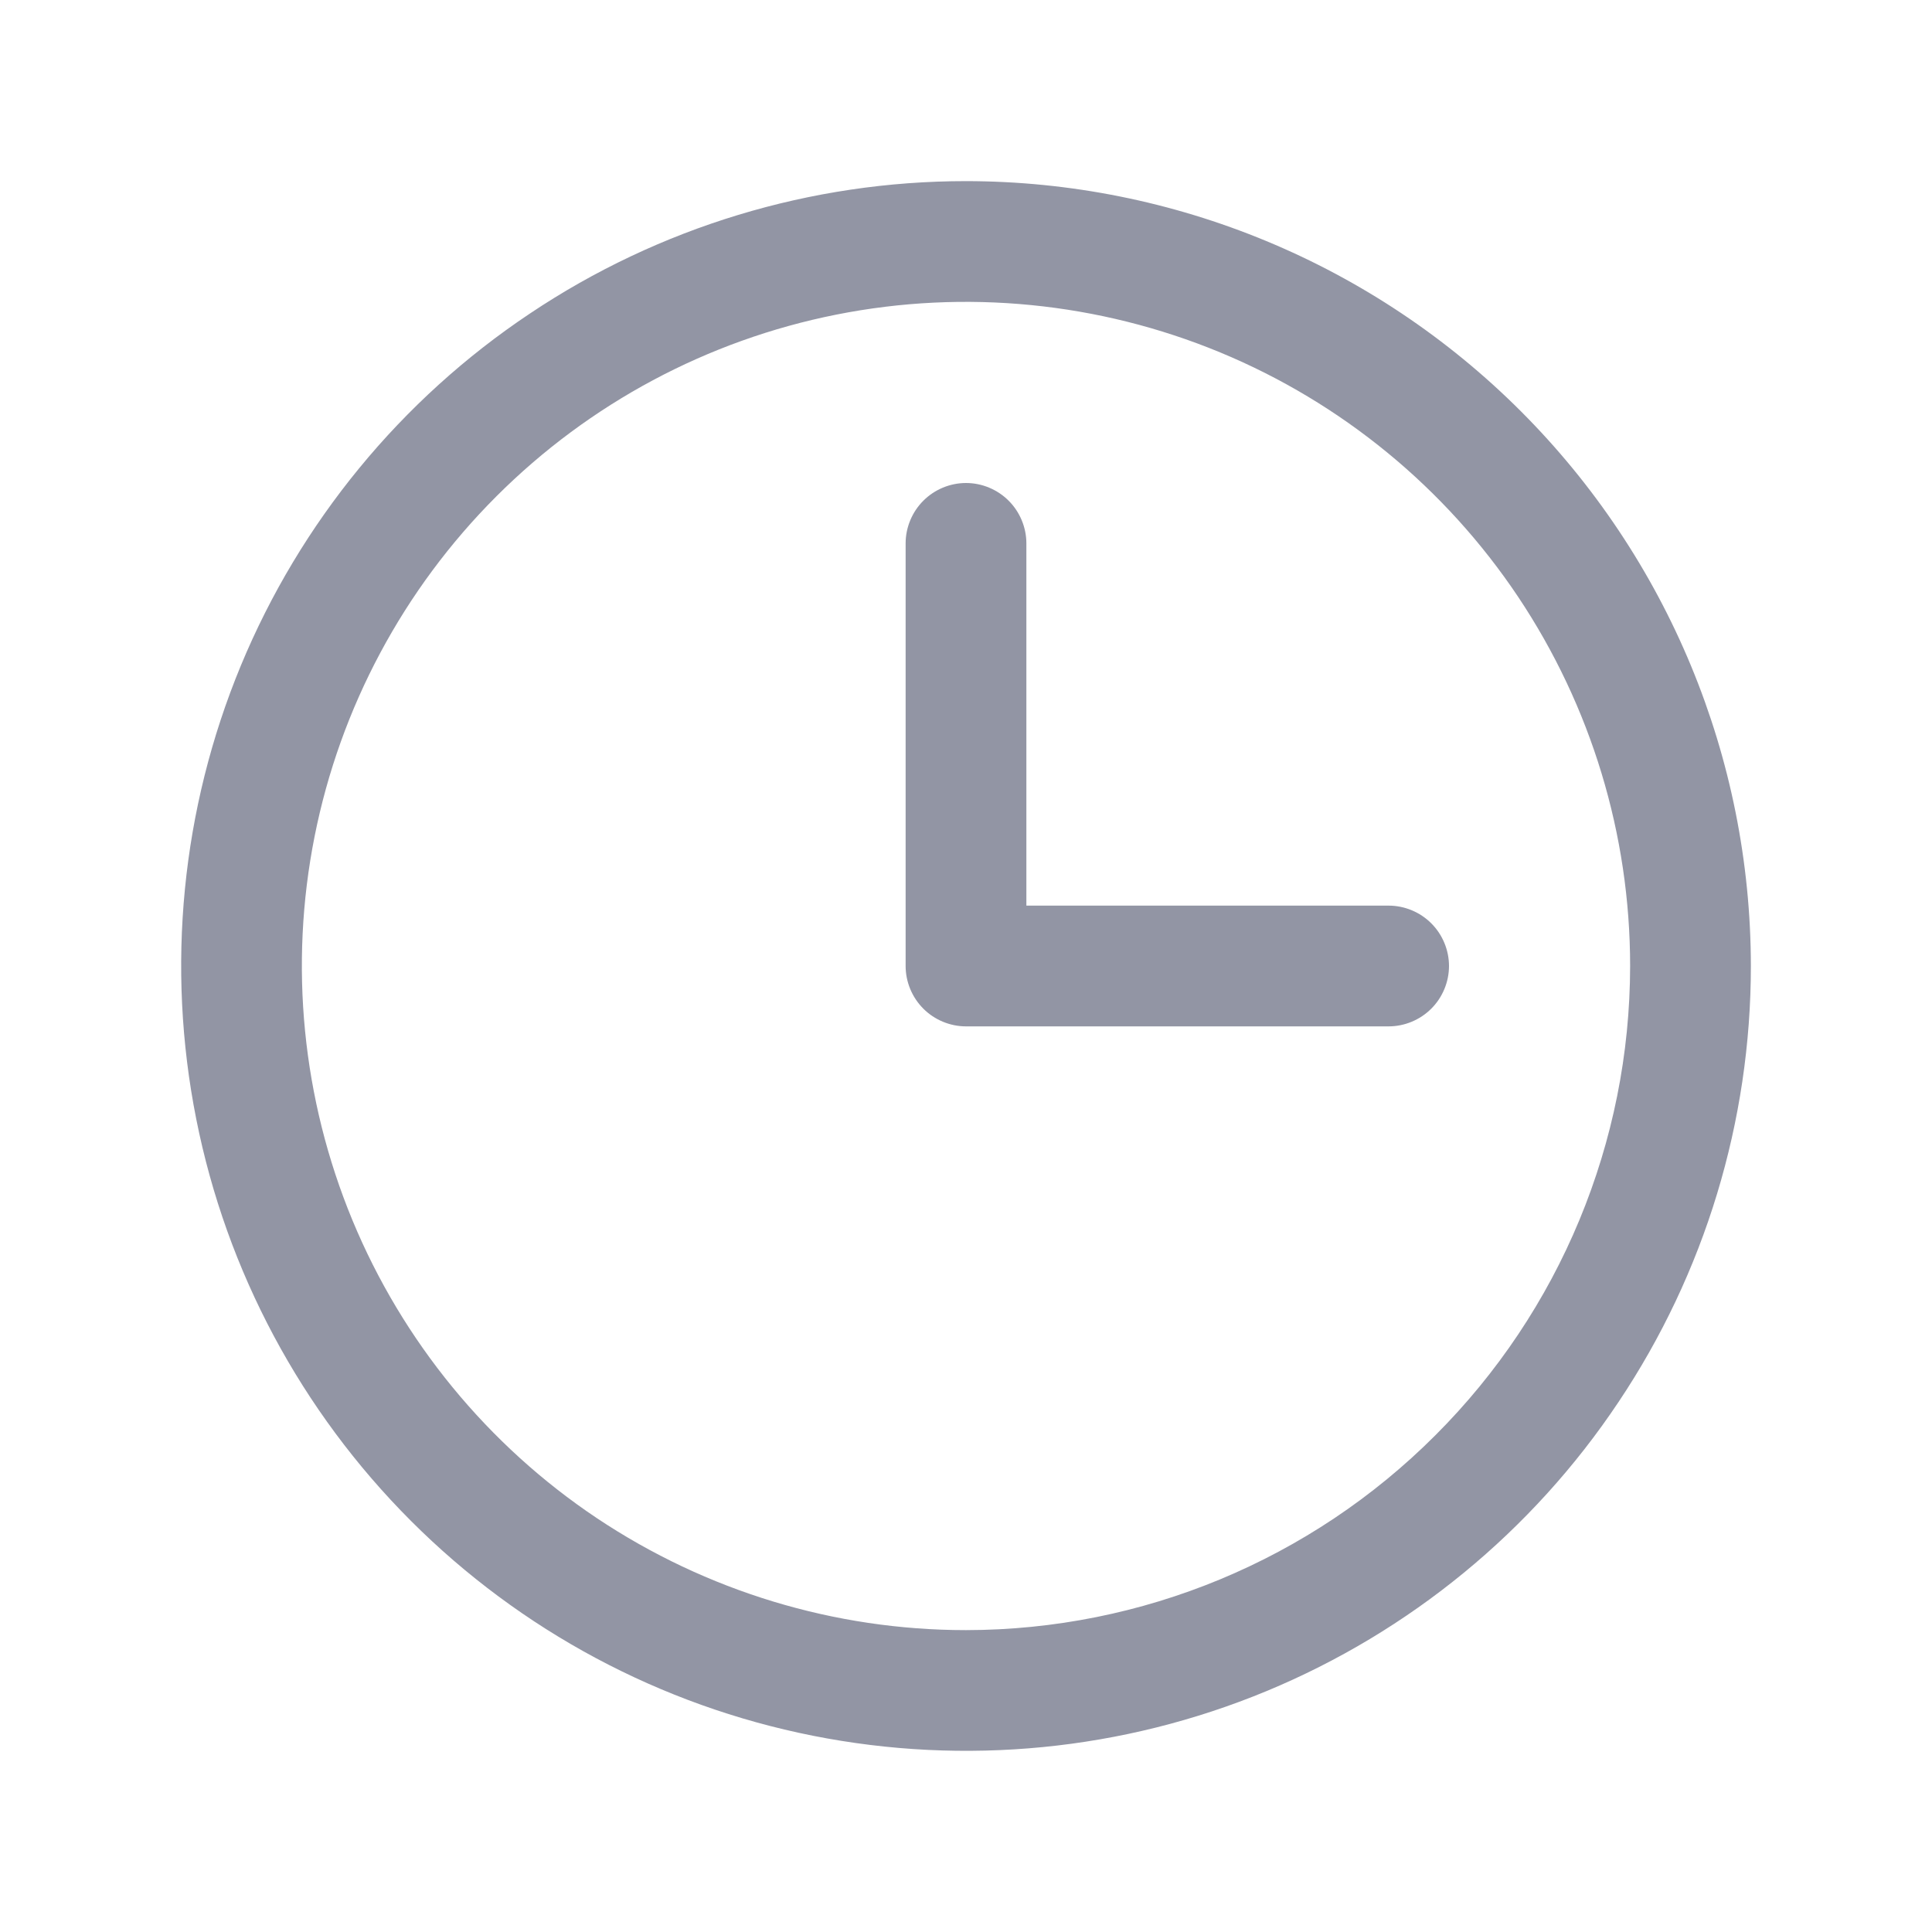
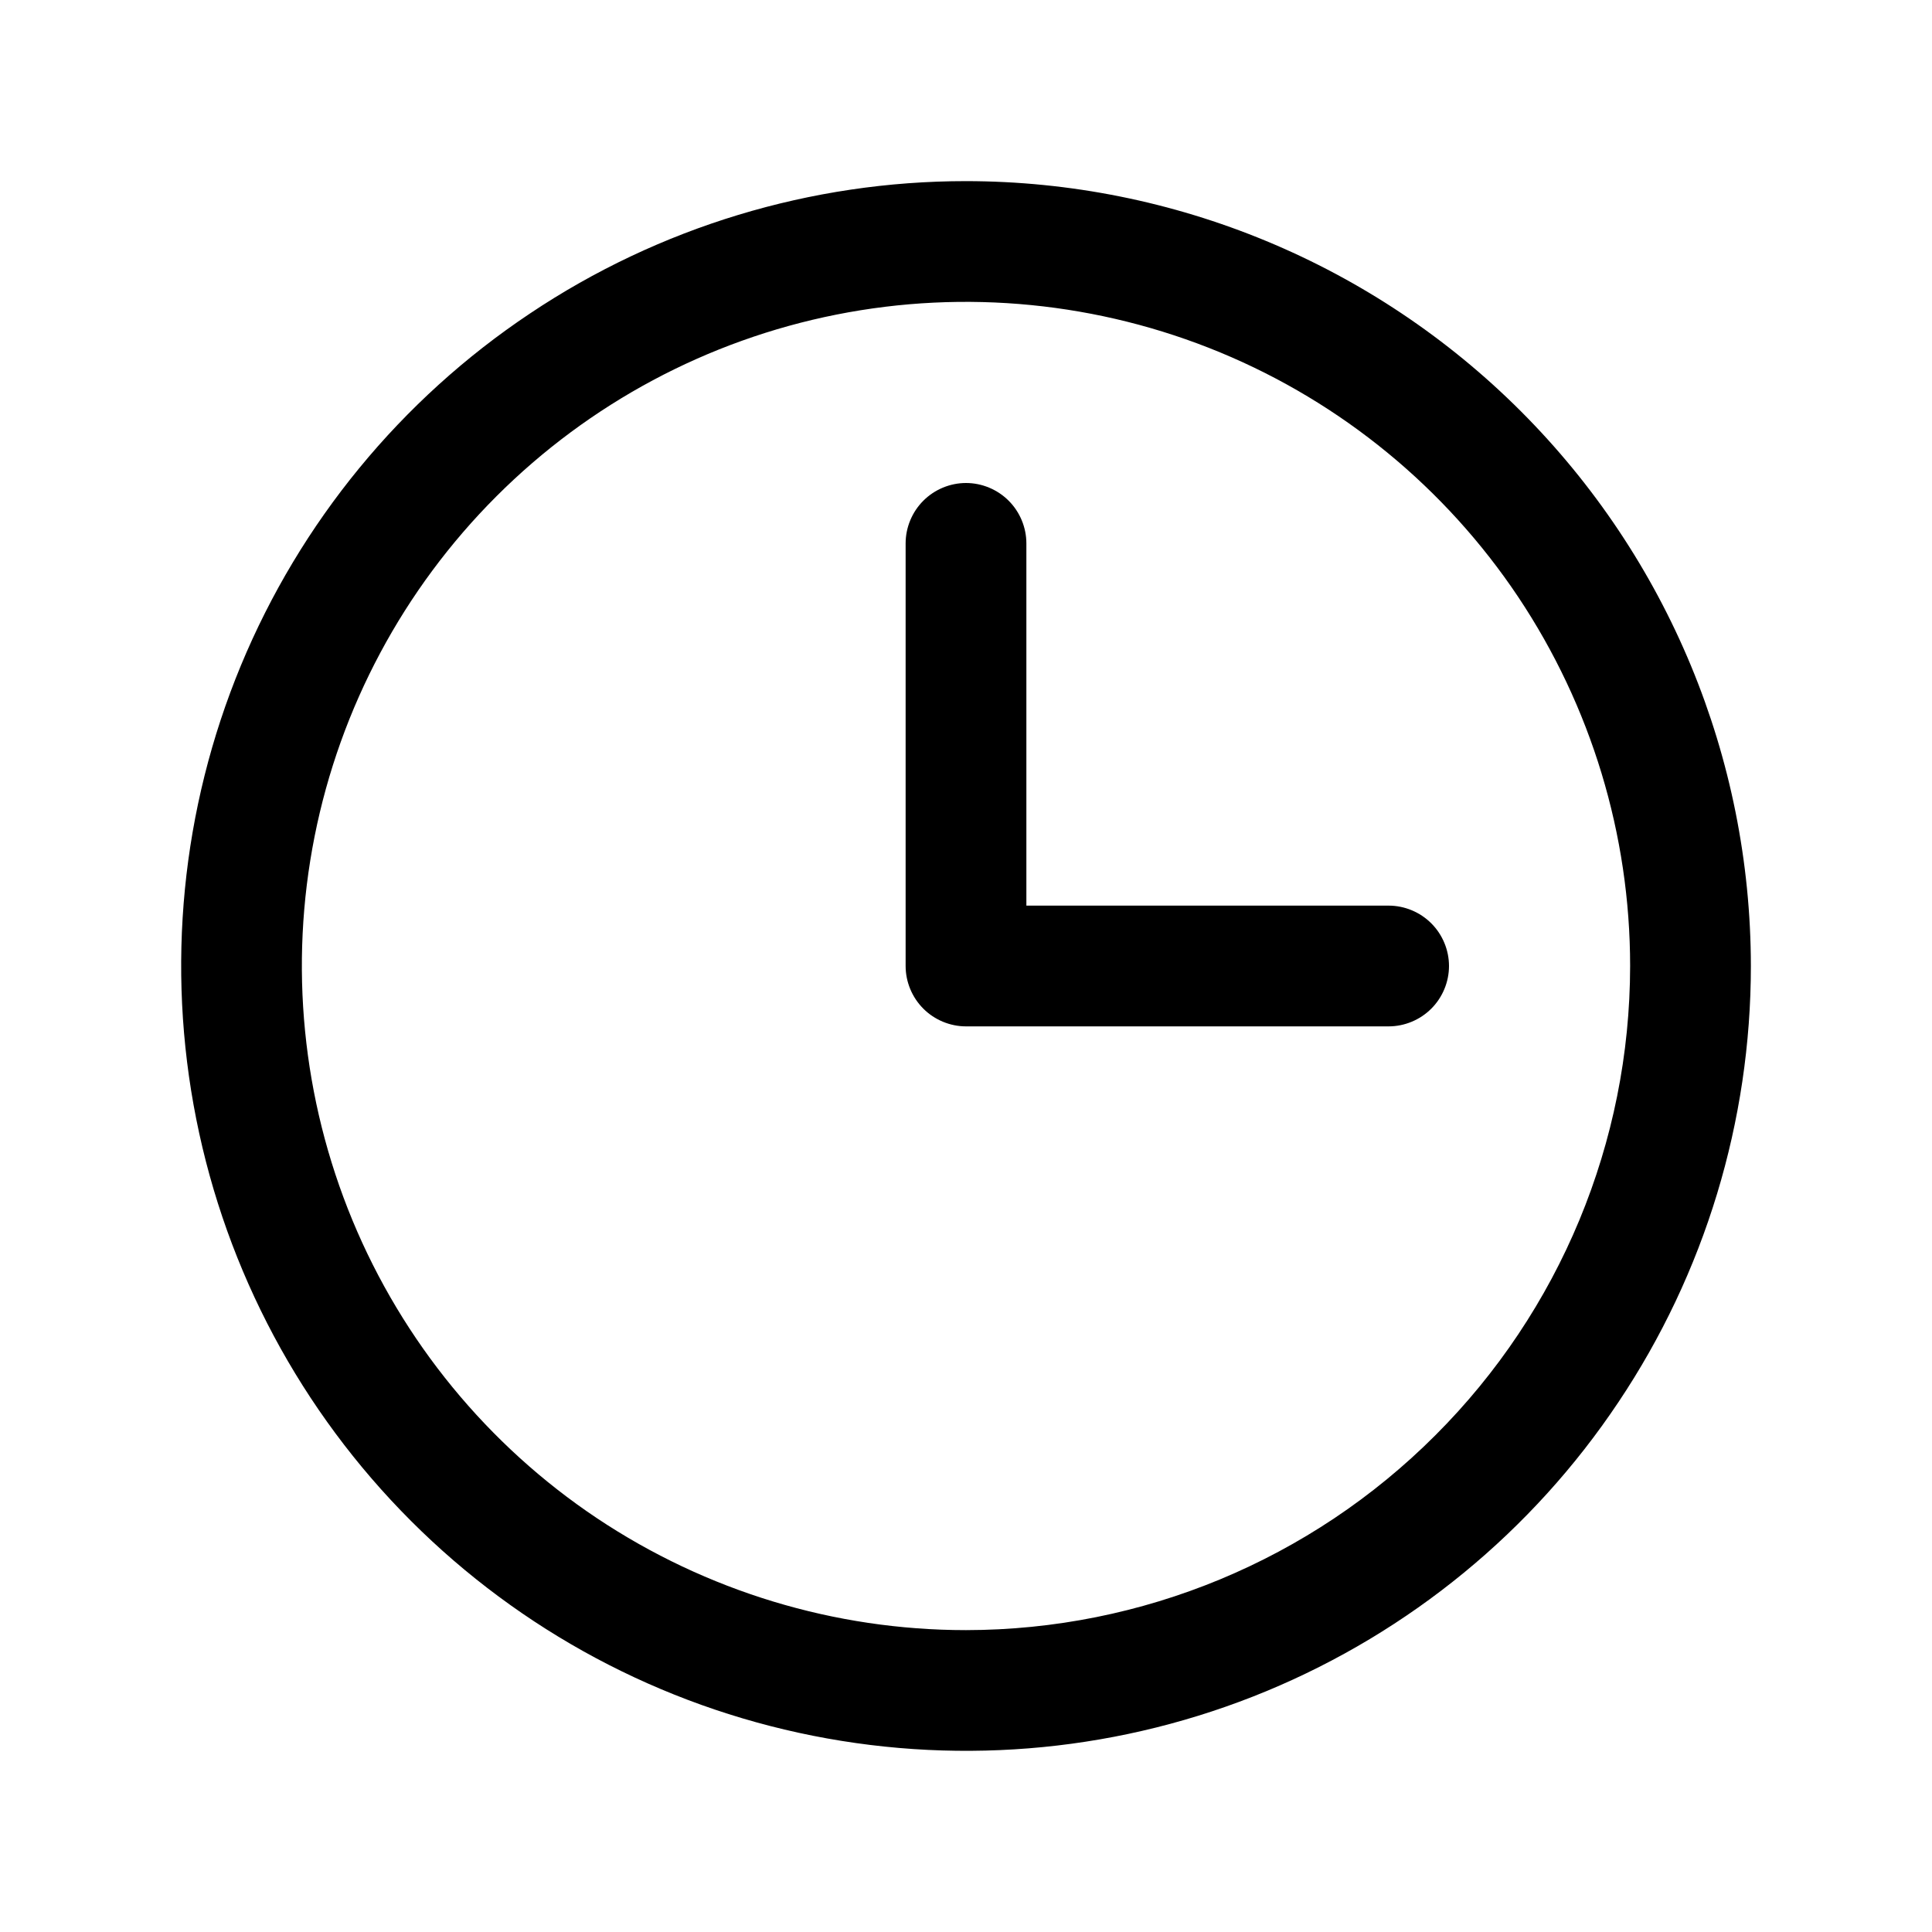
- <svg xmlns="http://www.w3.org/2000/svg" width="12" height="12" viewBox="0 0 12 12" fill="none">
-   <path d="M6 1.125C5.036 1.125 4.093 1.411 3.292 1.947C2.49 2.482 1.865 3.244 1.496 4.134C1.127 5.025 1.031 6.005 1.219 6.951C1.407 7.897 1.871 8.765 2.553 9.447C3.235 10.129 4.103 10.593 5.049 10.781C5.995 10.969 6.975 10.873 7.866 10.504C8.756 10.135 9.518 9.51 10.053 8.708C10.589 7.907 10.875 6.964 10.875 6C10.874 4.707 10.36 3.468 9.446 2.554C8.532 1.64 7.293 1.126 6 1.125ZM6 10.125C5.184 10.125 4.387 9.883 3.708 9.43C3.03 8.977 2.501 8.332 2.189 7.579C1.877 6.825 1.795 5.995 1.954 5.195C2.113 4.395 2.506 3.66 3.083 3.083C3.66 2.506 4.395 2.113 5.195 1.954C5.995 1.795 6.825 1.877 7.579 2.189C8.332 2.501 8.977 3.03 9.43 3.708C9.883 4.387 10.125 5.184 10.125 6C10.124 7.094 9.689 8.142 8.915 8.915C8.142 9.689 7.094 10.124 6 10.125ZM9 6C9 6.099 8.96 6.195 8.89 6.265C8.82 6.335 8.724 6.375 8.625 6.375H6C5.901 6.375 5.805 6.335 5.735 6.265C5.665 6.195 5.625 6.099 5.625 6V3.375C5.625 3.276 5.665 3.18 5.735 3.11C5.805 3.04 5.901 3 6 3C6.099 3 6.195 3.04 6.265 3.11C6.335 3.18 6.375 3.276 6.375 3.375V5.625H8.625C8.724 5.625 8.82 5.665 8.89 5.735C8.96 5.805 9 5.901 9 6Z" fill="#9295A4" />
+ <svg xmlns="http://www.w3.org/2000/svg" viewBox="0 0 12 12" fill="none">
+   <path d="M6 1.125C5.036 1.125 4.093 1.411 3.292 1.947C2.49 2.482 1.865 3.244 1.496 4.134C1.127 5.025 1.031 6.005 1.219 6.951C1.407 7.897 1.871 8.765 2.553 9.447C3.235 10.129 4.103 10.593 5.049 10.781C5.995 10.969 6.975 10.873 7.866 10.504C8.756 10.135 9.518 9.51 10.053 8.708C10.589 7.907 10.875 6.964 10.875 6C10.874 4.707 10.36 3.468 9.446 2.554C8.532 1.64 7.293 1.126 6 1.125ZM6 10.125C5.184 10.125 4.387 9.883 3.708 9.43C3.03 8.977 2.501 8.332 2.189 7.579C1.877 6.825 1.795 5.995 1.954 5.195C2.113 4.395 2.506 3.66 3.083 3.083C3.66 2.506 4.395 2.113 5.195 1.954C5.995 1.795 6.825 1.877 7.579 2.189C8.332 2.501 8.977 3.03 9.43 3.708C9.883 4.387 10.125 5.184 10.125 6C10.124 7.094 9.689 8.142 8.915 8.915C8.142 9.689 7.094 10.124 6 10.125ZM9 6C9 6.099 8.96 6.195 8.89 6.265C8.82 6.335 8.724 6.375 8.625 6.375H6C5.901 6.375 5.805 6.335 5.735 6.265C5.665 6.195 5.625 6.099 5.625 6V3.375C5.625 3.276 5.665 3.18 5.735 3.11C5.805 3.04 5.901 3 6 3C6.099 3 6.195 3.04 6.265 3.11C6.335 3.18 6.375 3.276 6.375 3.375V5.625H8.625C8.724 5.625 8.82 5.665 8.89 5.735C8.96 5.805 9 5.901 9 6Z" fill="currentColor" />
</svg>
